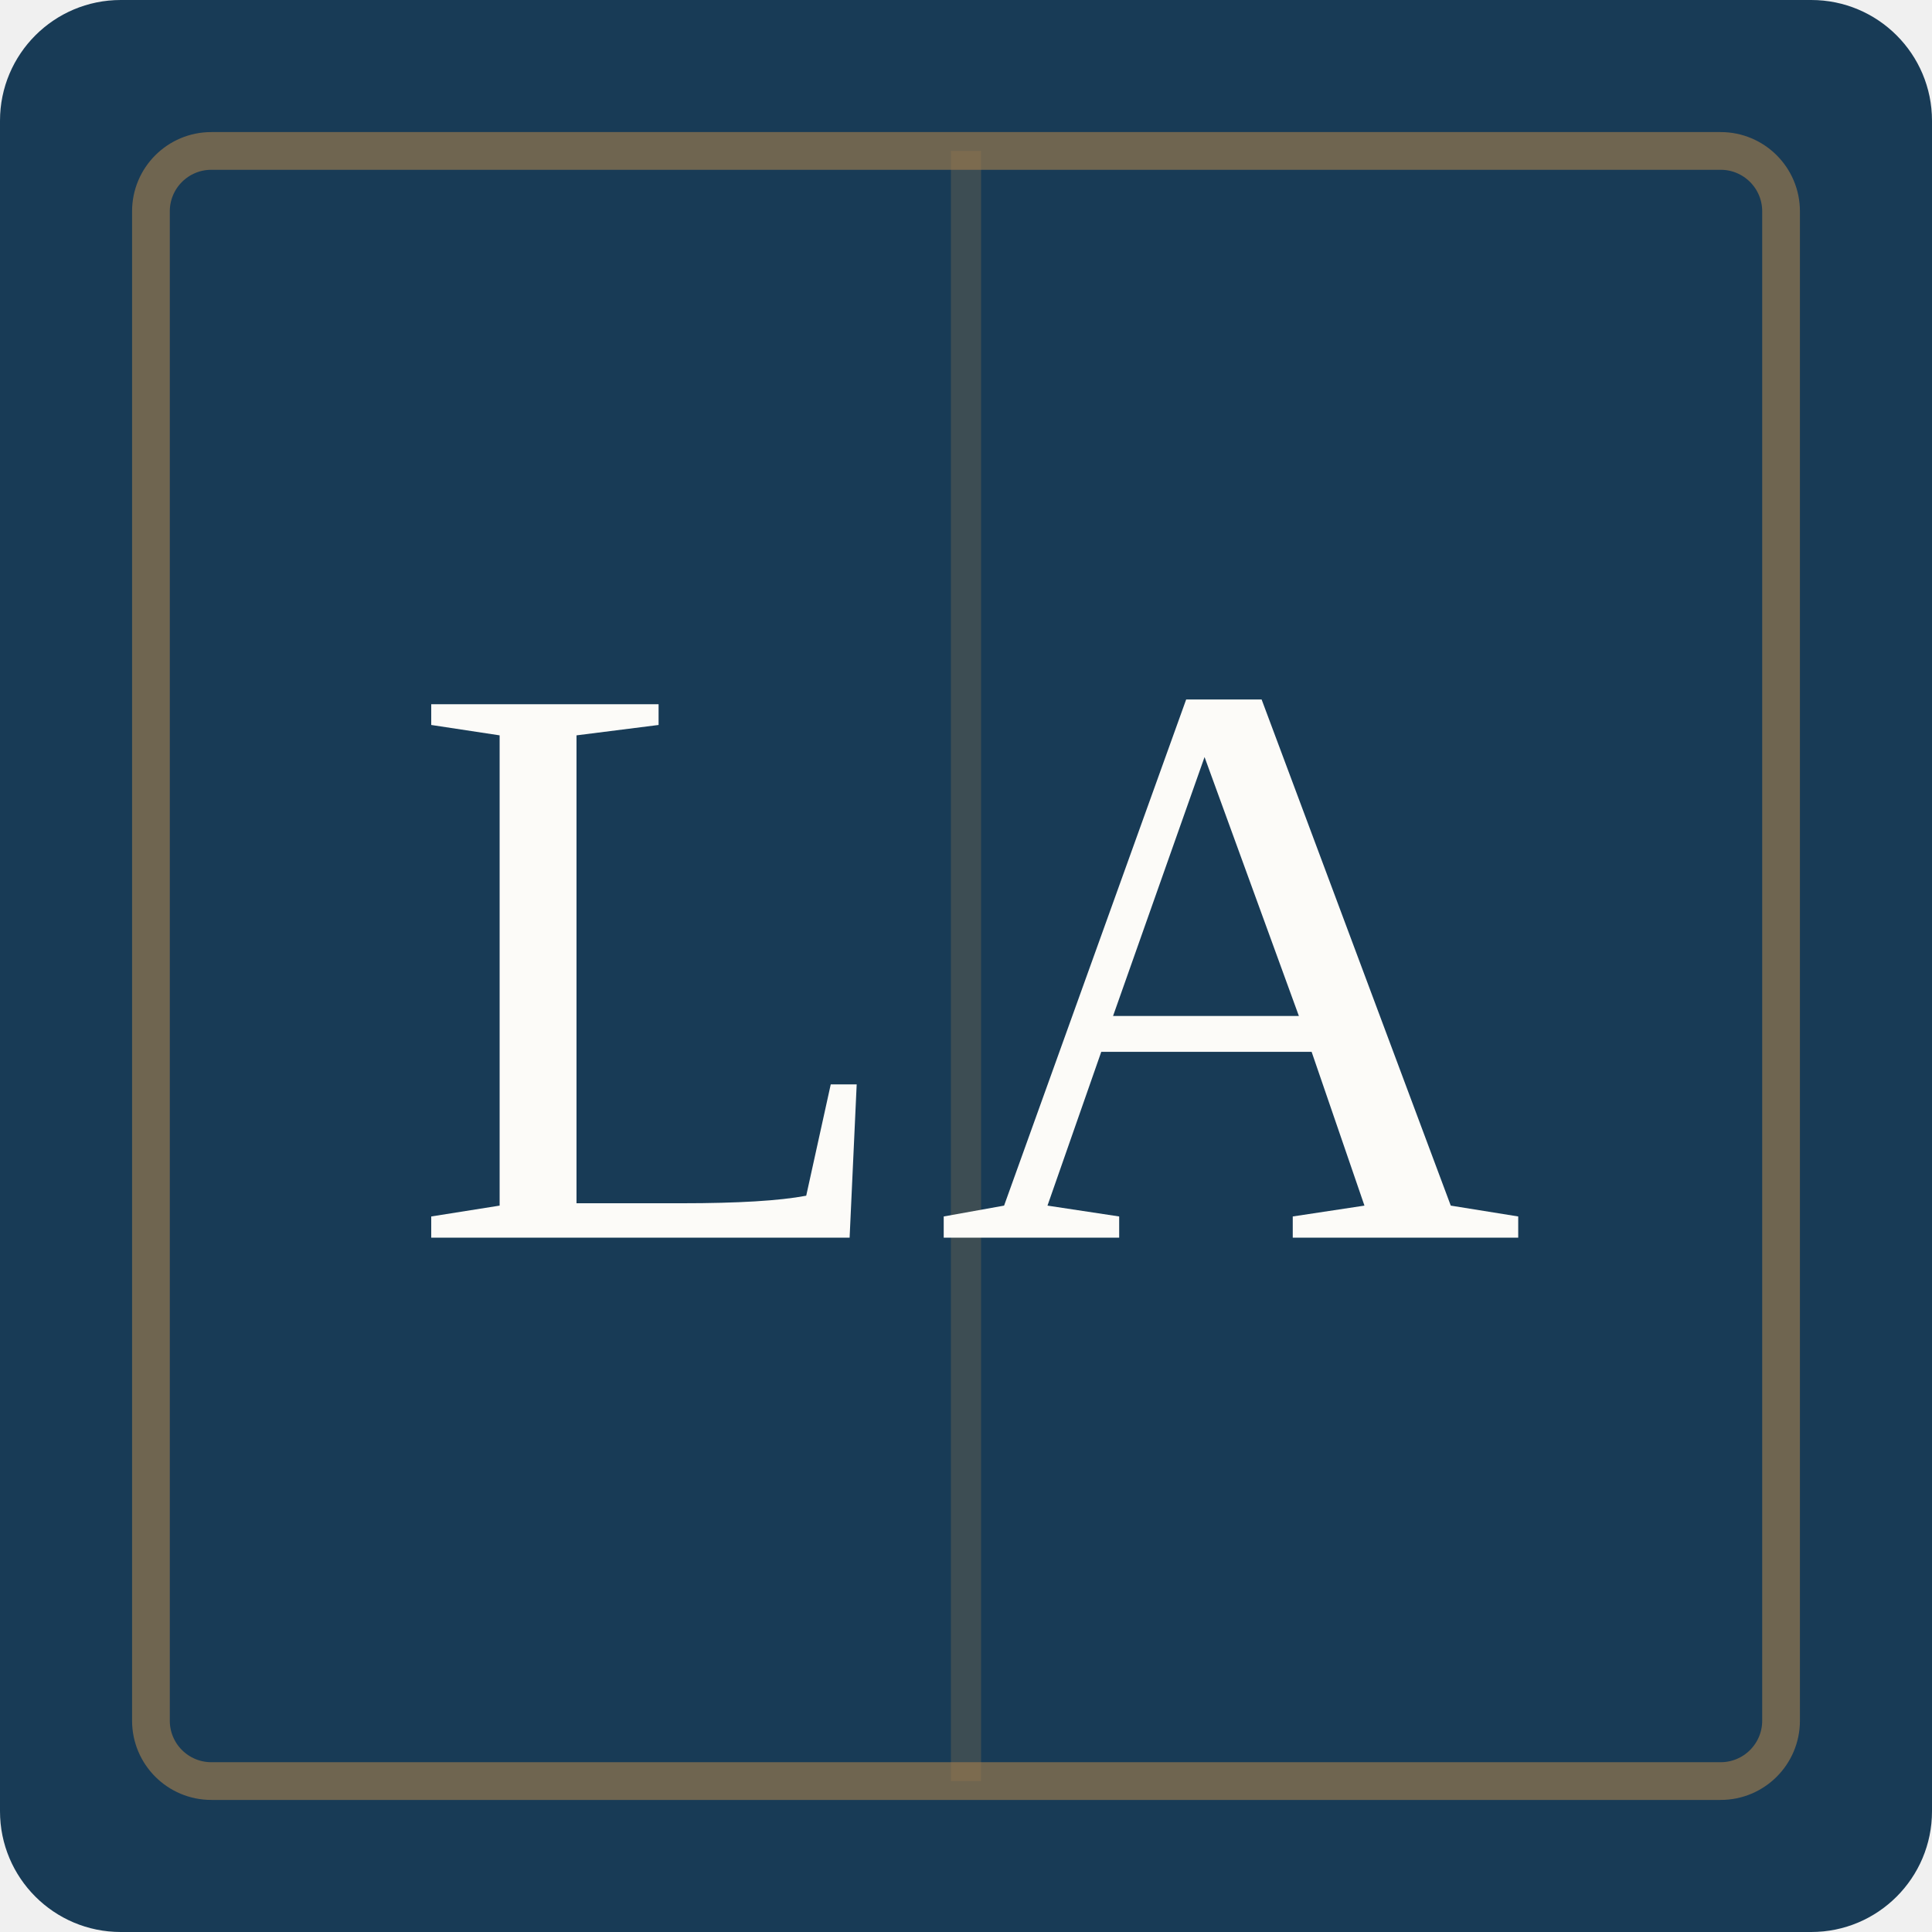
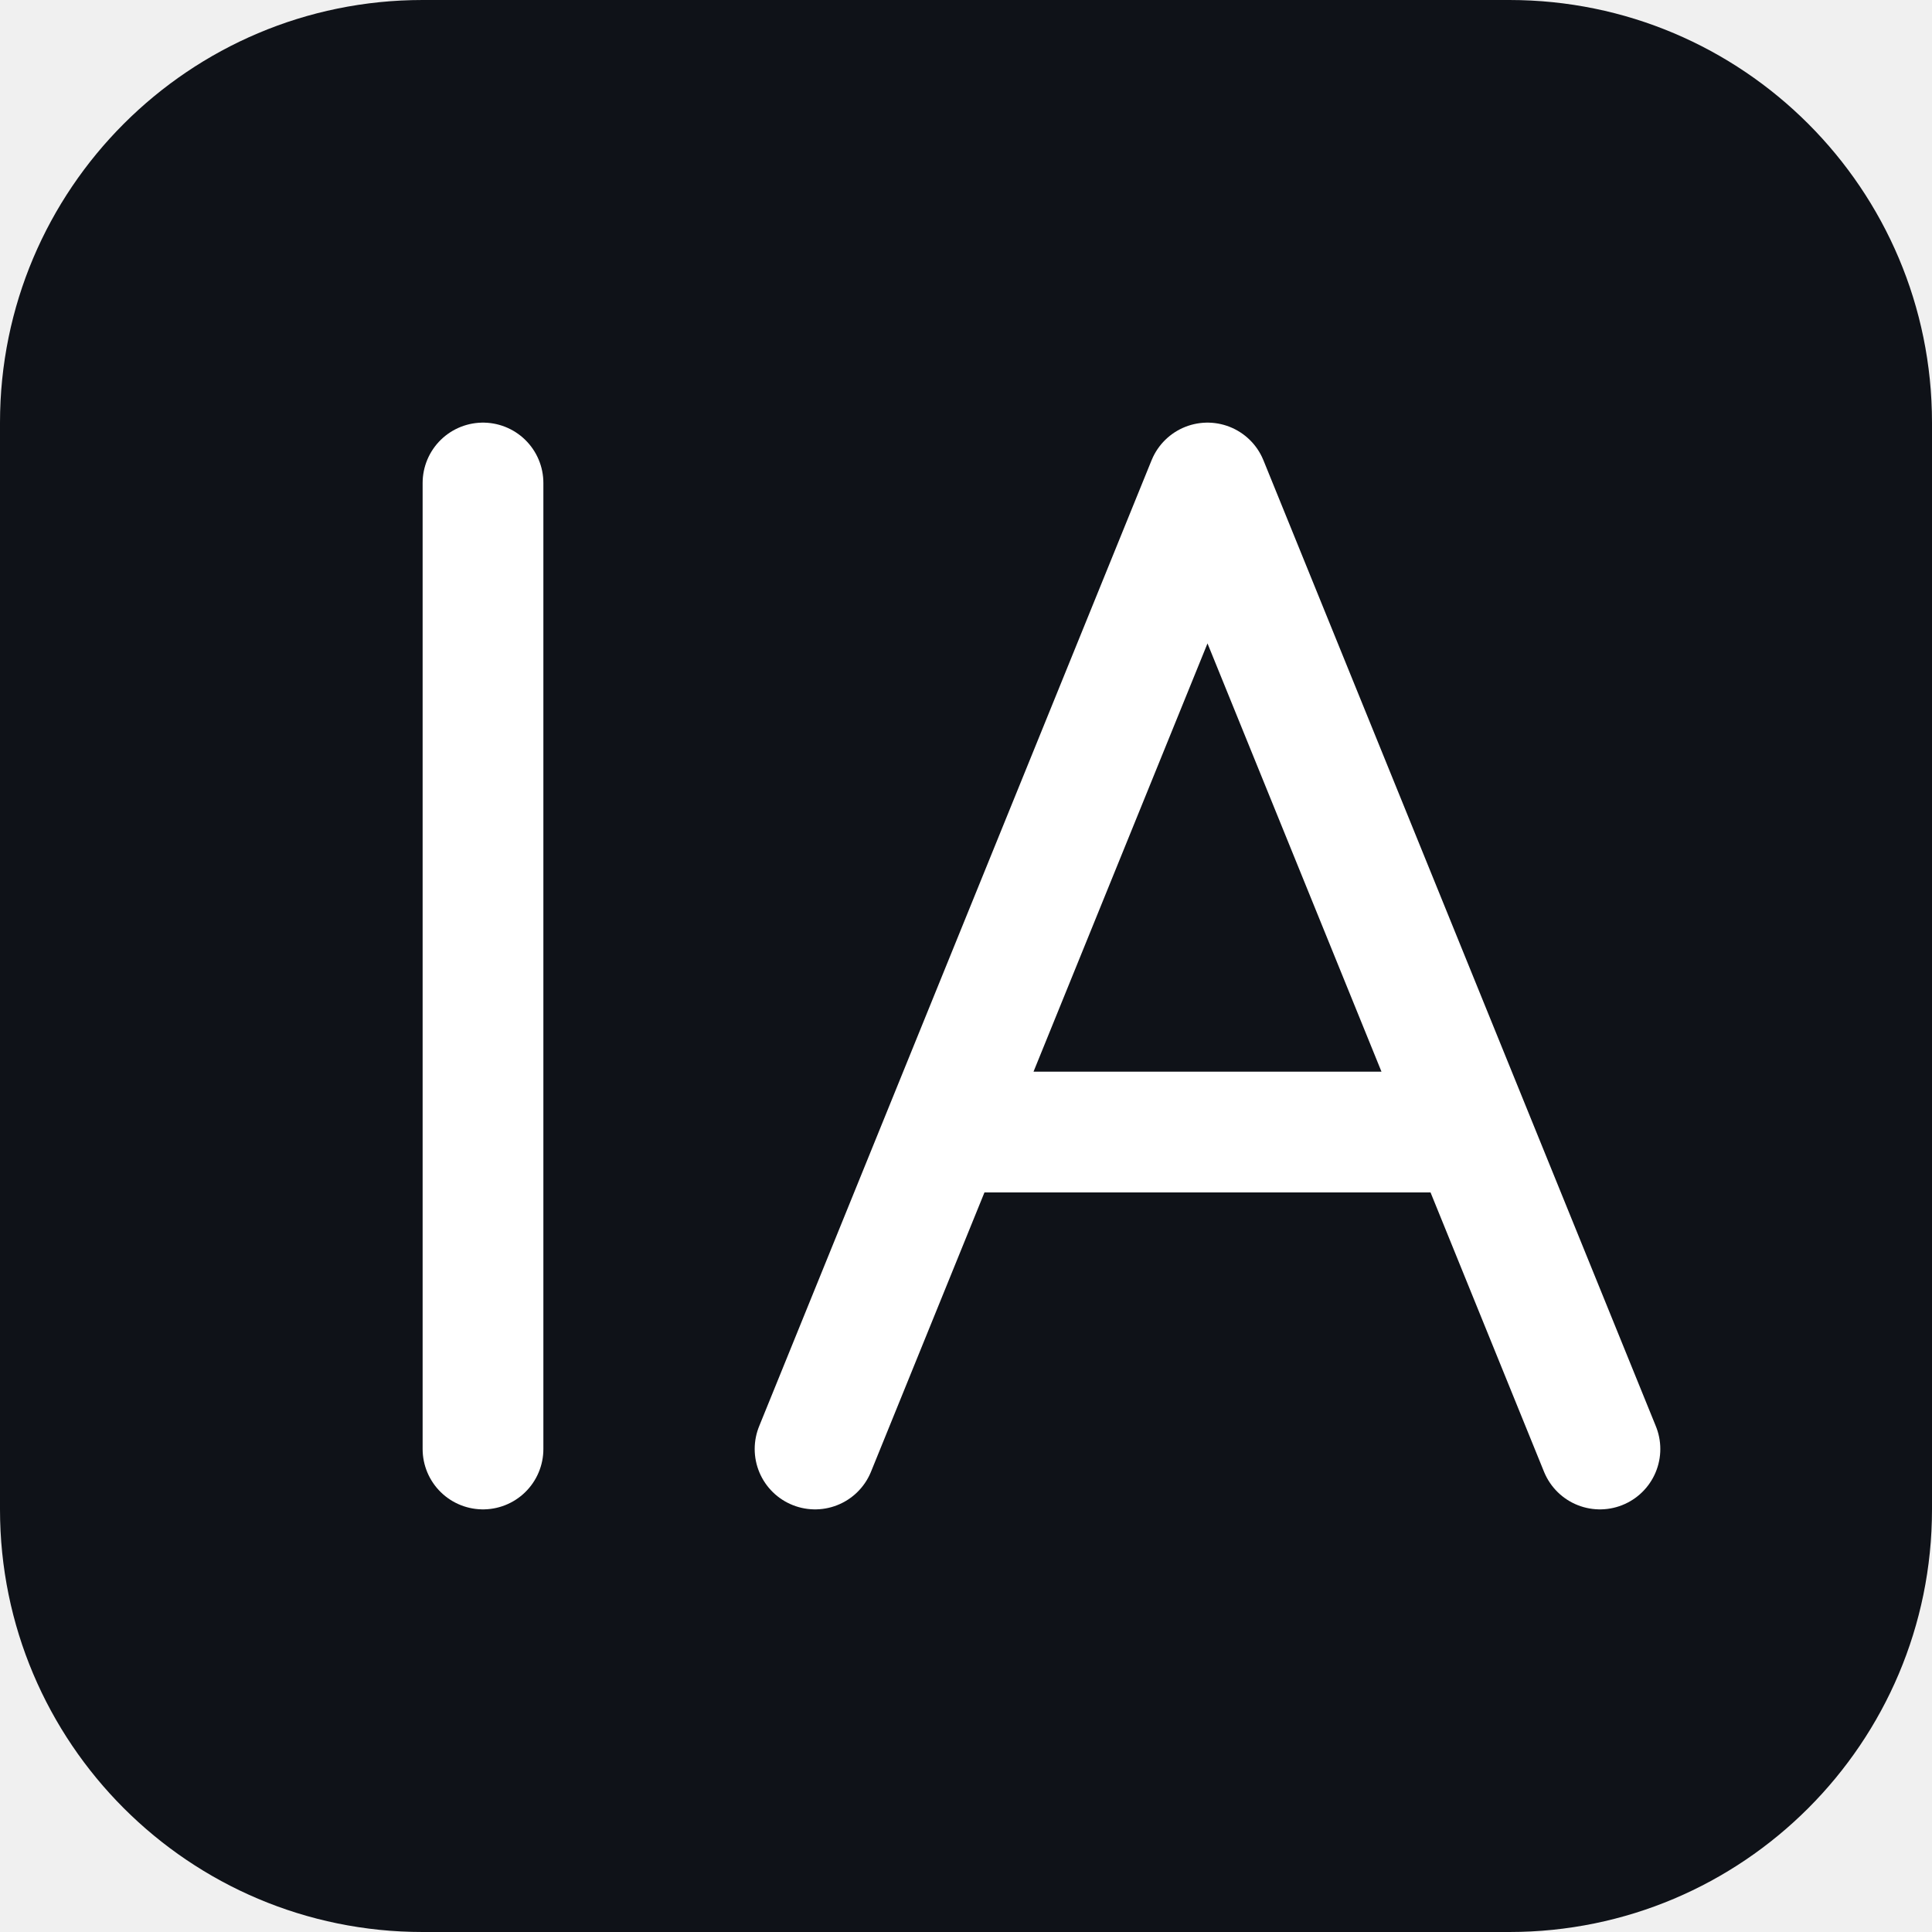
<svg xmlns="http://www.w3.org/2000/svg" viewBox="0 0 64 64" fill="none">
-   <rect width="64" height="64" rx="4" fill="#183B56" />
-   <rect x="5" y="5" width="54" height="54" rx="2" stroke="#9E7C4E" stroke-opacity="0.65" stroke-width="1.25" />
-   <line x1="32" y1="5" x2="32" y2="59" stroke="#9E7C4E" stroke-opacity="0.28" stroke-width="1" />
-   <text x="32" y="41" text-anchor="middle" fill="#FCFBF8" font-family="Georgia, 'Times New Roman', serif" font-size="27" letter-spacing="1">LA</text>
+   <rect width="64" height="64" rx="14" fill="#0F1218" />
+   <path d="M16 16V48M27 48L40 16L53 48M32.2 37.5H47.8" stroke="#FFFFFF" stroke-width="4" stroke-linecap="round" stroke-linejoin="round" />
</svg>
